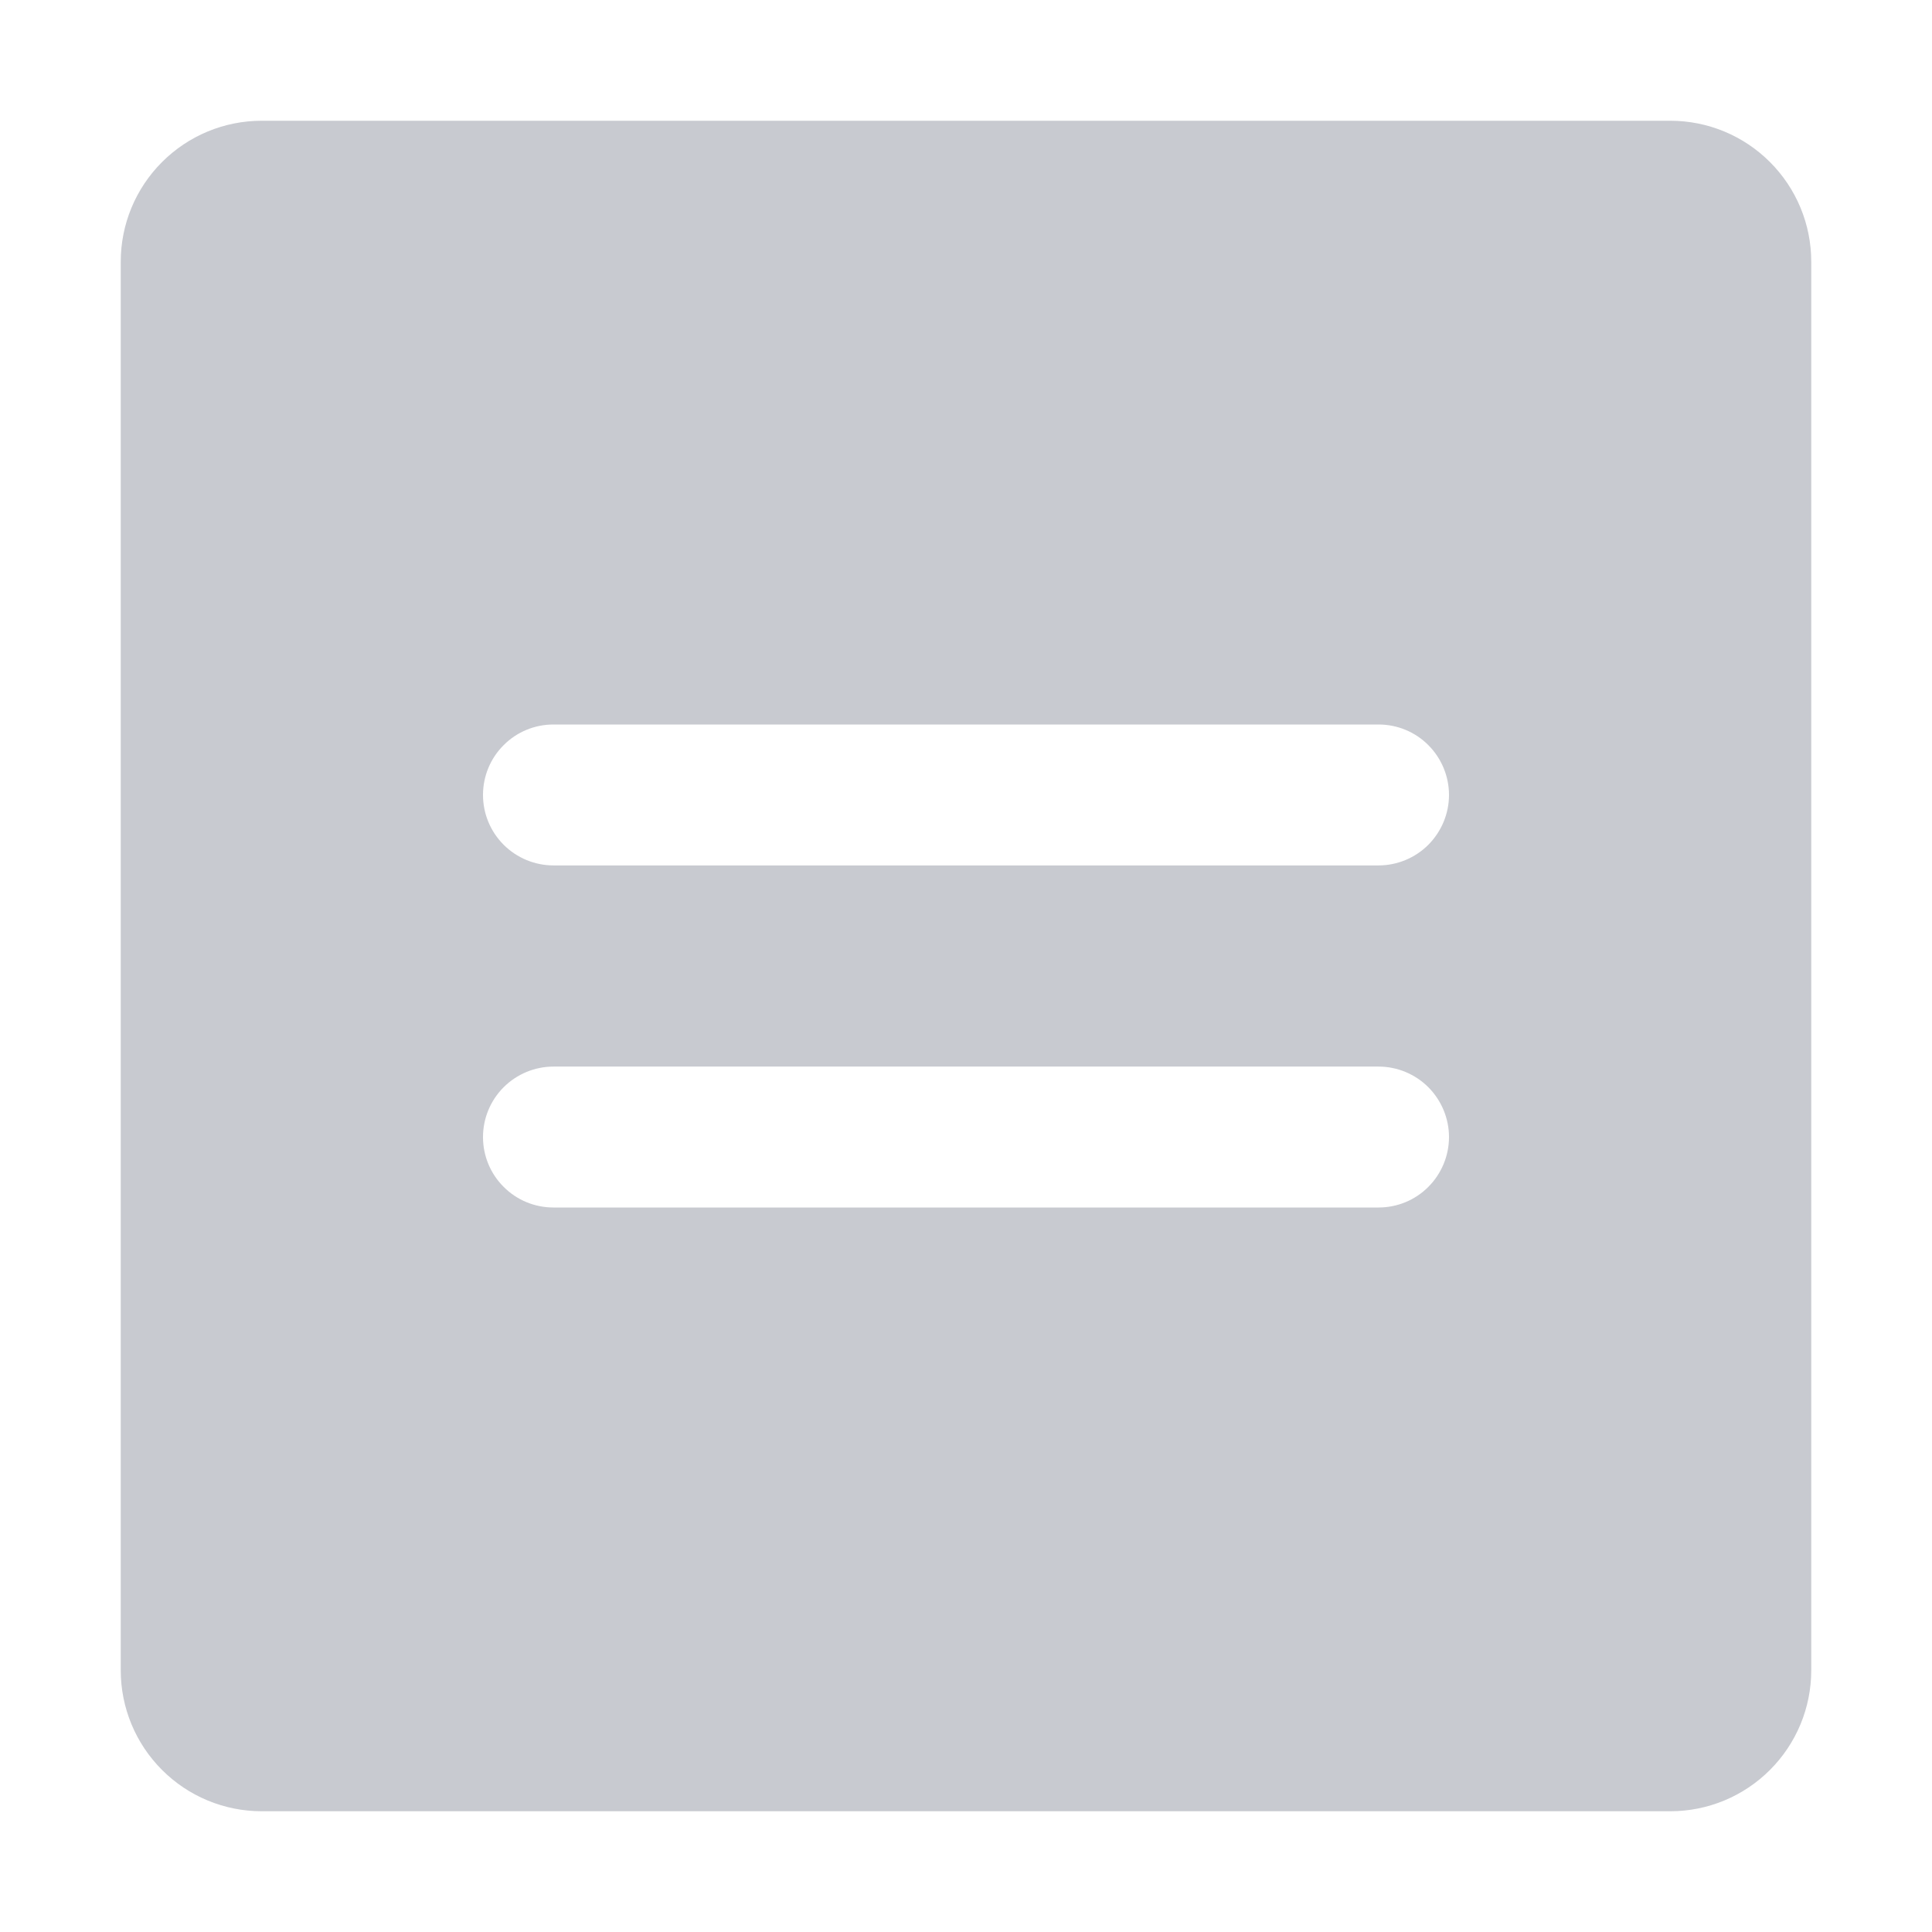
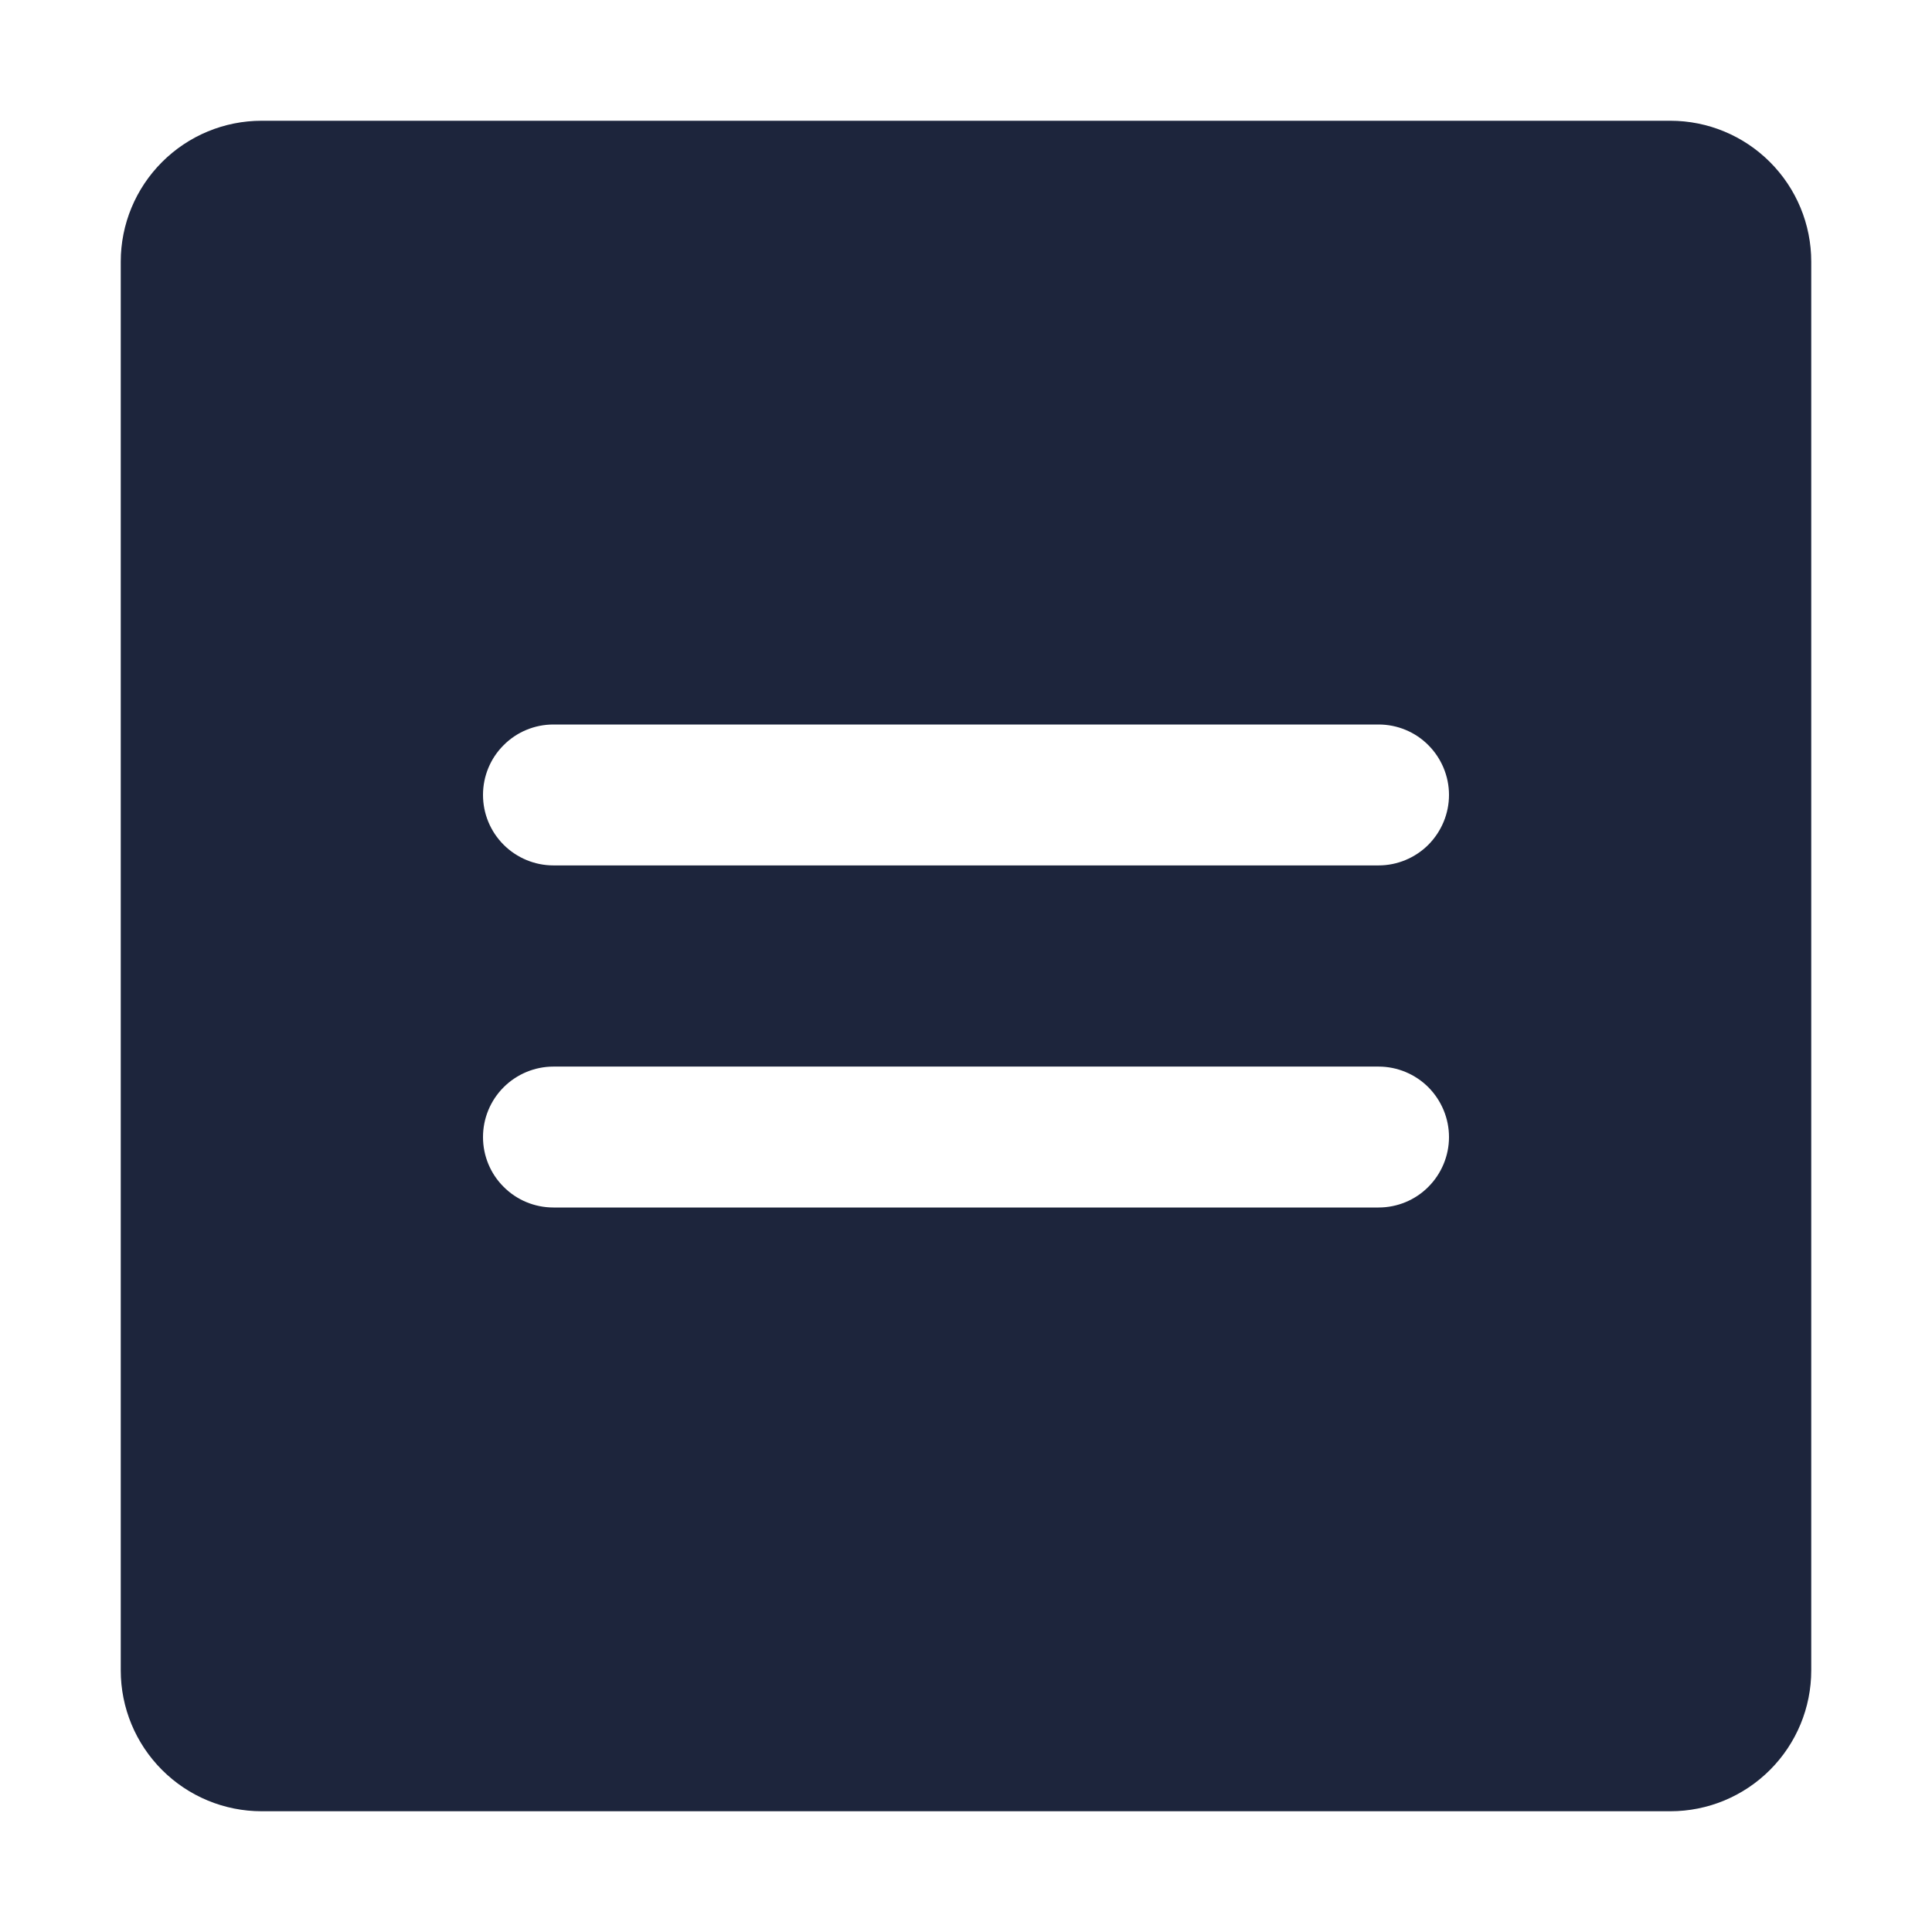
<svg xmlns="http://www.w3.org/2000/svg" width="16" height="16" viewBox="0 0 16 16" fill="none">
-   <path d="M13.833 1H2.167C1.857 1 1.561 1.123 1.342 1.342C1.123 1.561 1 1.857 1 2.167V13.833C1 14.143 1.123 14.439 1.342 14.658C1.561 14.877 1.857 15 2.167 15H13.833C14.143 15 14.439 14.877 14.658 14.658C14.877 14.439 15 14.143 15 13.833V2.167C15 1.857 14.877 1.561 14.658 1.342C14.439 1.123 14.143 1 13.833 1ZM11.417 10H4.583C4.429 10 4.28 9.939 4.171 9.829C4.061 9.72 4 9.571 4 9.417C4 9.262 4.061 9.114 4.171 9.004C4.28 8.895 4.429 8.833 4.583 8.833H11.417C11.571 8.833 11.72 8.895 11.829 9.004C11.938 9.114 12 9.262 12 9.417C12 9.571 11.938 9.72 11.829 9.829C11.72 9.939 11.571 10 11.417 10ZM11.417 7.167H4.583C4.429 7.167 4.28 7.105 4.171 6.996C4.061 6.886 4 6.738 4 6.583C4 6.429 4.061 6.28 4.171 6.171C4.28 6.061 4.429 6 4.583 6H11.417C11.571 6 11.72 6.061 11.829 6.171C11.938 6.28 12 6.429 12 6.583C12 6.738 11.938 6.886 11.829 6.996C11.72 7.105 11.571 7.167 11.417 7.167Z" fill="#1D253C" fill-opacity="0.24" />
+   <path d="M13.833 1H2.167C1.857 1 1.561 1.123 1.342 1.342C1.123 1.561 1 1.857 1 2.167V13.833C1 14.143 1.123 14.439 1.342 14.658C1.561 14.877 1.857 15 2.167 15H13.833C14.143 15 14.439 14.877 14.658 14.658C14.877 14.439 15 14.143 15 13.833V2.167C15 1.857 14.877 1.561 14.658 1.342C14.439 1.123 14.143 1 13.833 1ZM11.417 10H4.583C4.429 10 4.28 9.939 4.171 9.829C4.061 9.72 4 9.571 4 9.417C4 9.262 4.061 9.114 4.171 9.004C4.28 8.895 4.429 8.833 4.583 8.833H11.417C11.571 8.833 11.72 8.895 11.829 9.004C11.938 9.114 12 9.262 12 9.417C12 9.571 11.938 9.72 11.829 9.829C11.72 9.939 11.571 10 11.417 10ZM11.417 7.167H4.583C4.429 7.167 4.28 7.105 4.171 6.996C4.061 6.886 4 6.738 4 6.583C4 6.429 4.061 6.28 4.171 6.171C4.28 6.061 4.429 6 4.583 6H11.417C11.571 6 11.72 6.061 11.829 6.171C11.938 6.28 12 6.429 12 6.583C12 6.738 11.938 6.886 11.829 6.996C11.72 7.105 11.571 7.167 11.417 7.167Z" fill="#1D253C" />
</svg>
